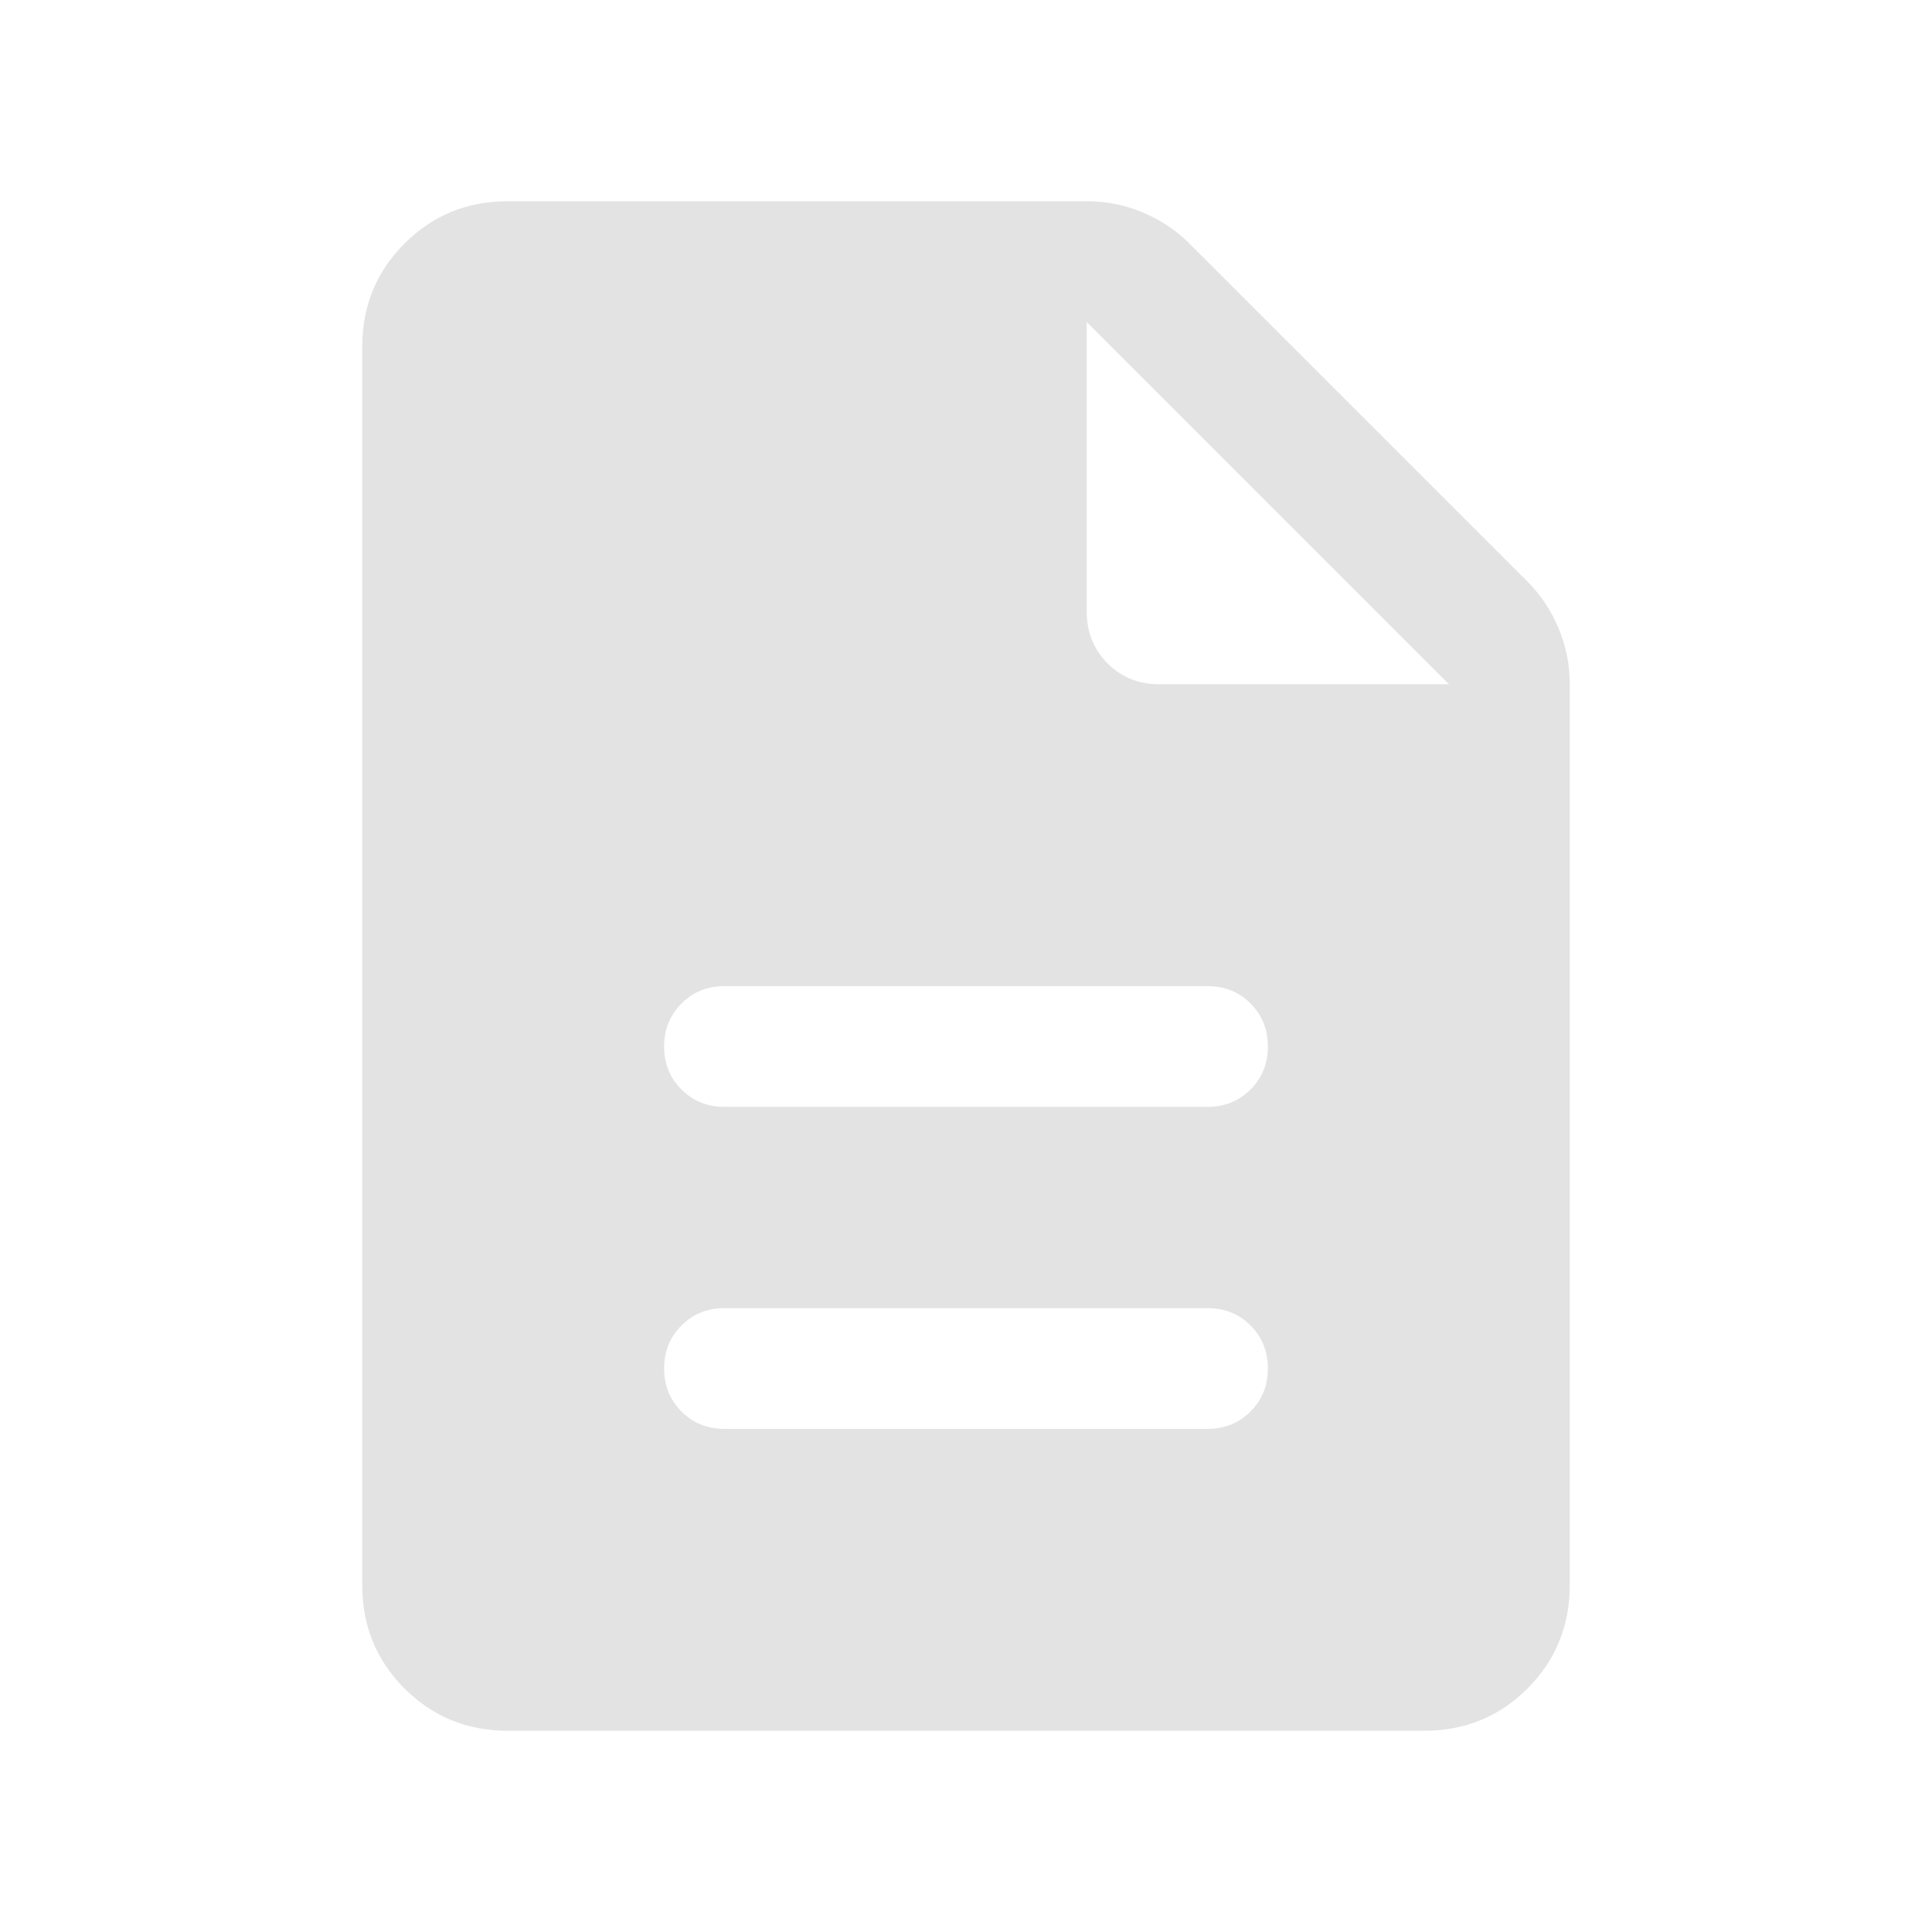
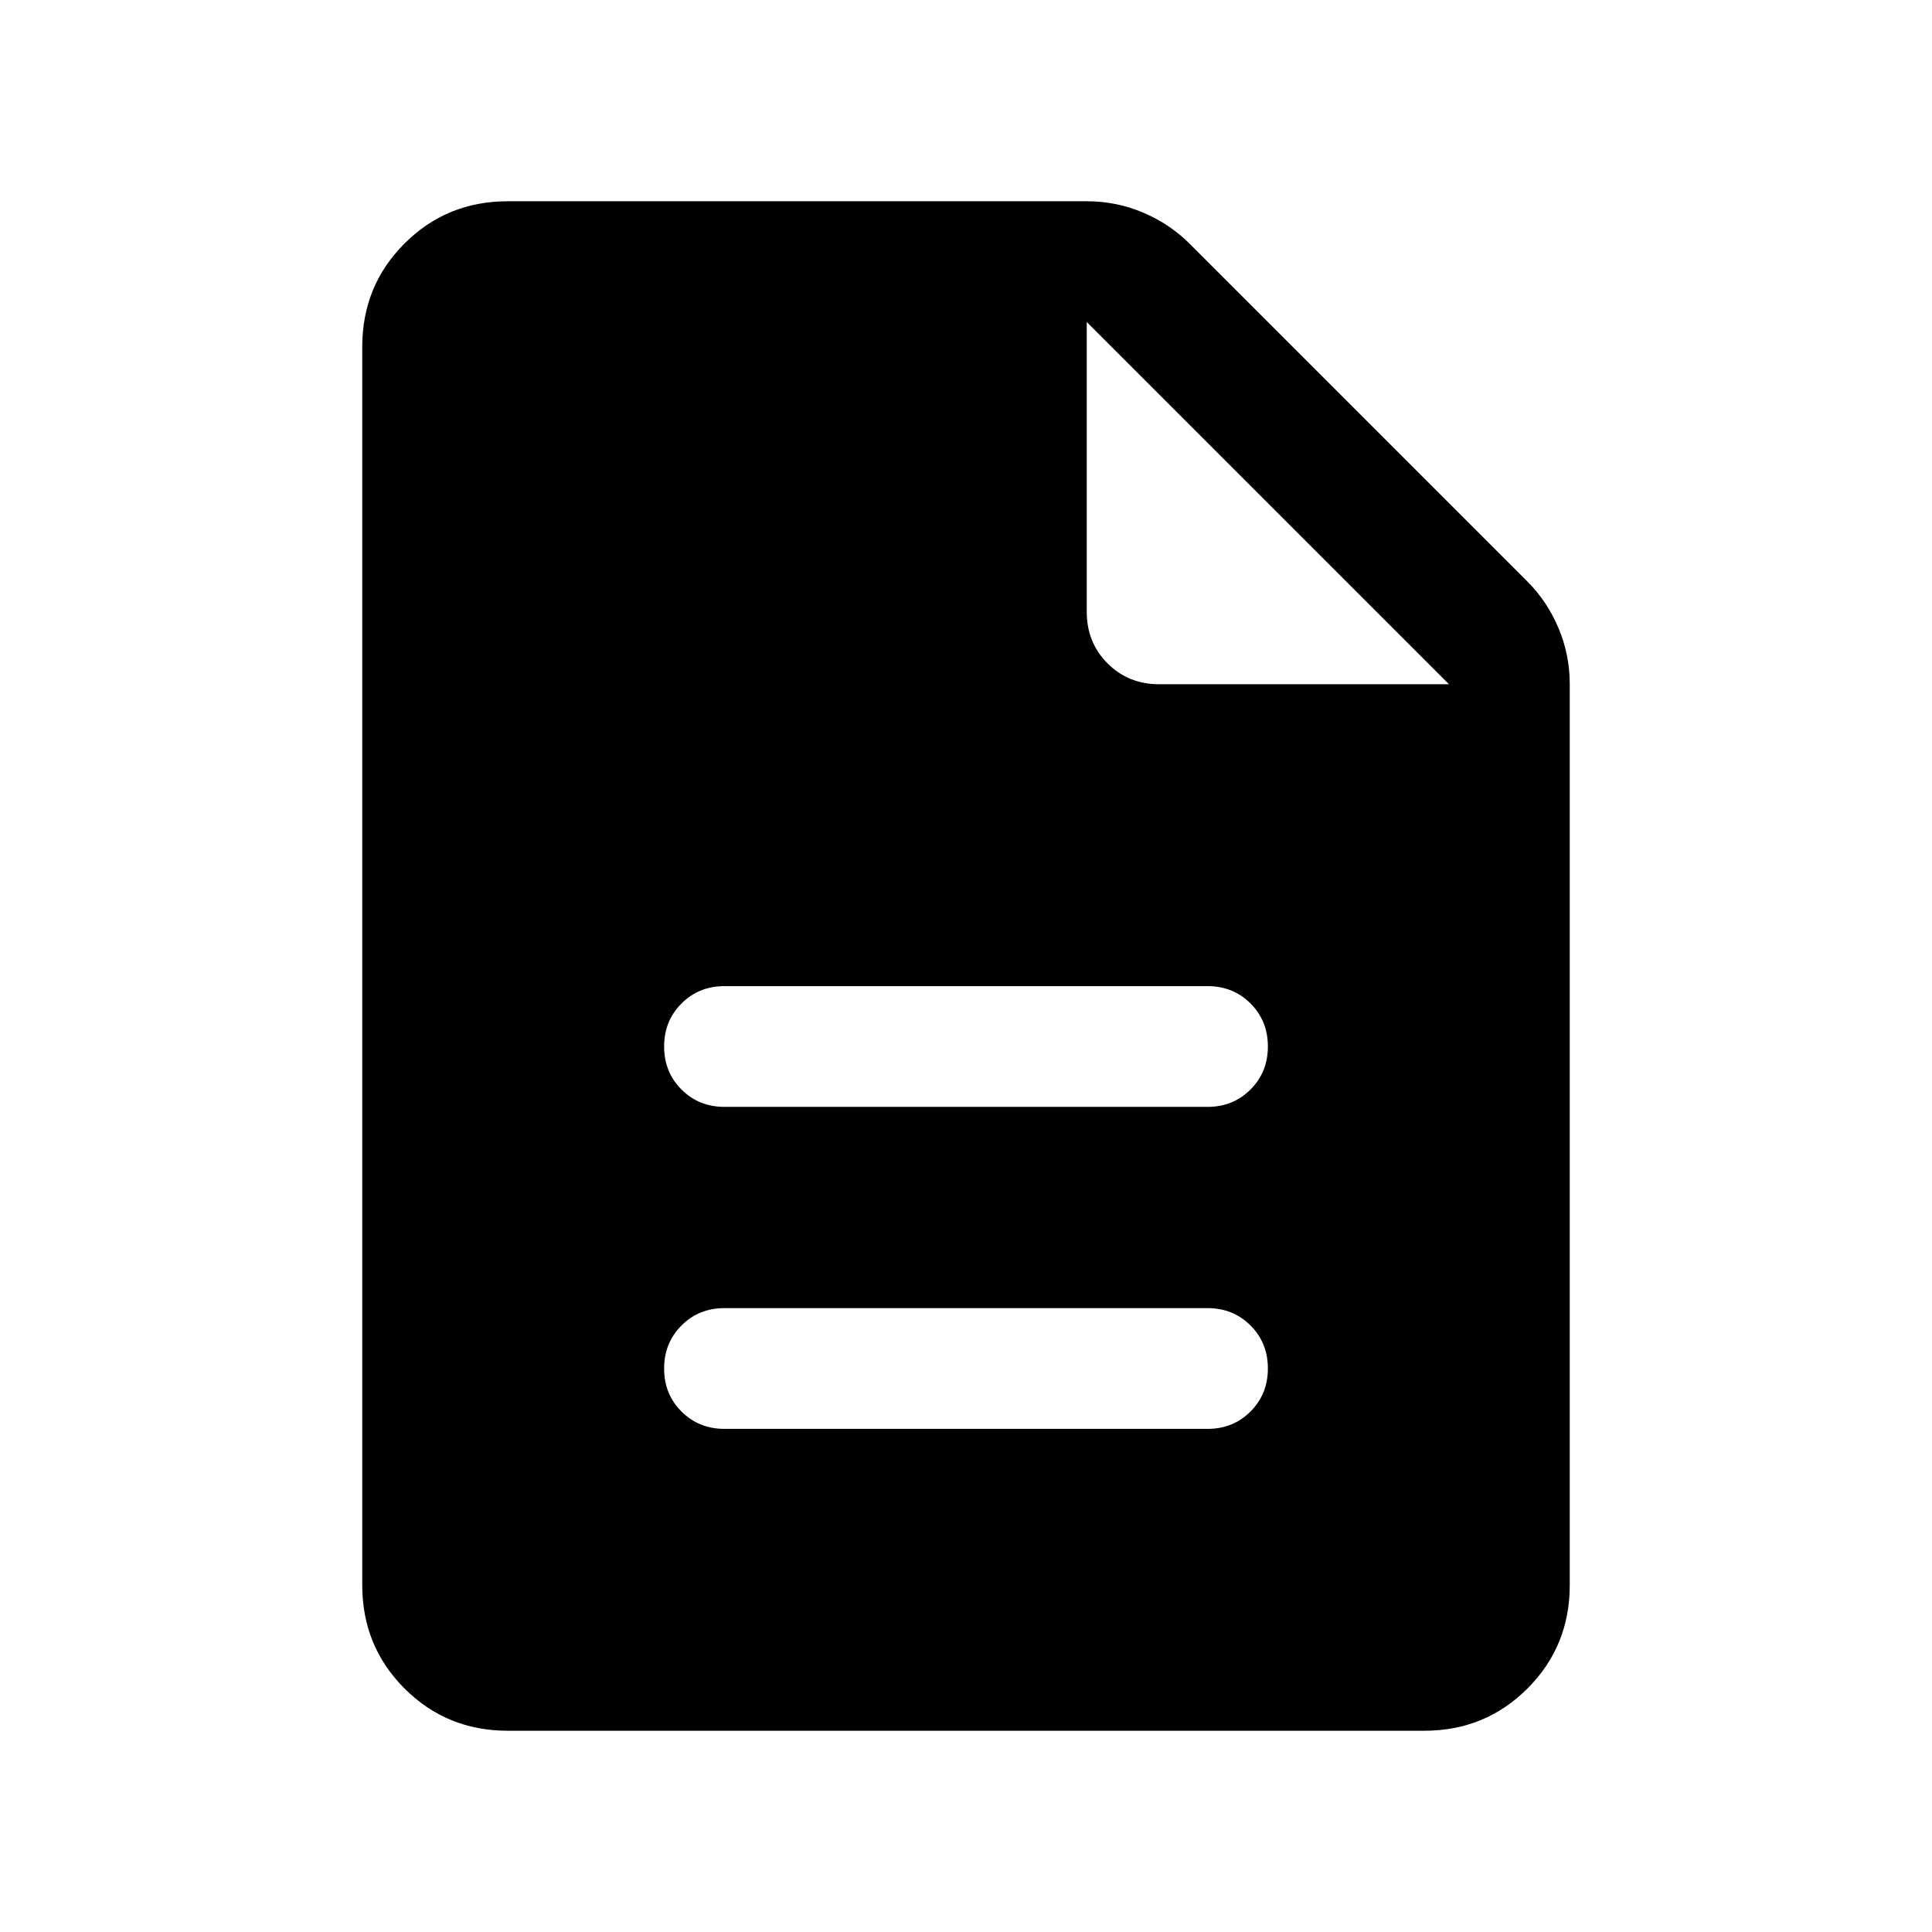
- <svg xmlns="http://www.w3.org/2000/svg" height="24px" viewBox="0 -960 960 960" width="24px" fill="#e3e3e3">
+ <svg xmlns="http://www.w3.org/2000/svg" height="24px" viewBox="0 -960 960 960" width="24px" fill="currentColor">
  <path d="M360-250h240q12.75 0 21.37-8.63 8.63-8.63 8.63-21.38 0-12.76-8.63-21.37Q612.75-310 600-310H360q-12.75 0-21.37 8.63-8.63 8.63-8.63 21.38 0 12.76 8.63 21.37Q347.25-250 360-250Zm0-160h240q12.75 0 21.37-8.63 8.63-8.63 8.63-21.38 0-12.76-8.63-21.37Q612.75-470 600-470H360q-12.75 0-21.37 8.63-8.63 8.63-8.63 21.38 0 12.76 8.63 21.37Q347.25-410 360-410ZM252.31-100Q222-100 201-121q-21-21-21-51.31v-615.38Q180-818 201-839q21-21 51.31-21h287.77q14.63 0 27.89 5.62 13.26 5.61 23.11 15.46l167.84 167.84q9.85 9.85 15.46 23.11 5.62 13.26 5.62 27.89v447.77Q780-142 759-121q-21 21-51.31 21H252.31ZM540-656q0 15.3 10.35 25.65Q560.7-620 576-620h144L540-800v144Z" />
</svg>
